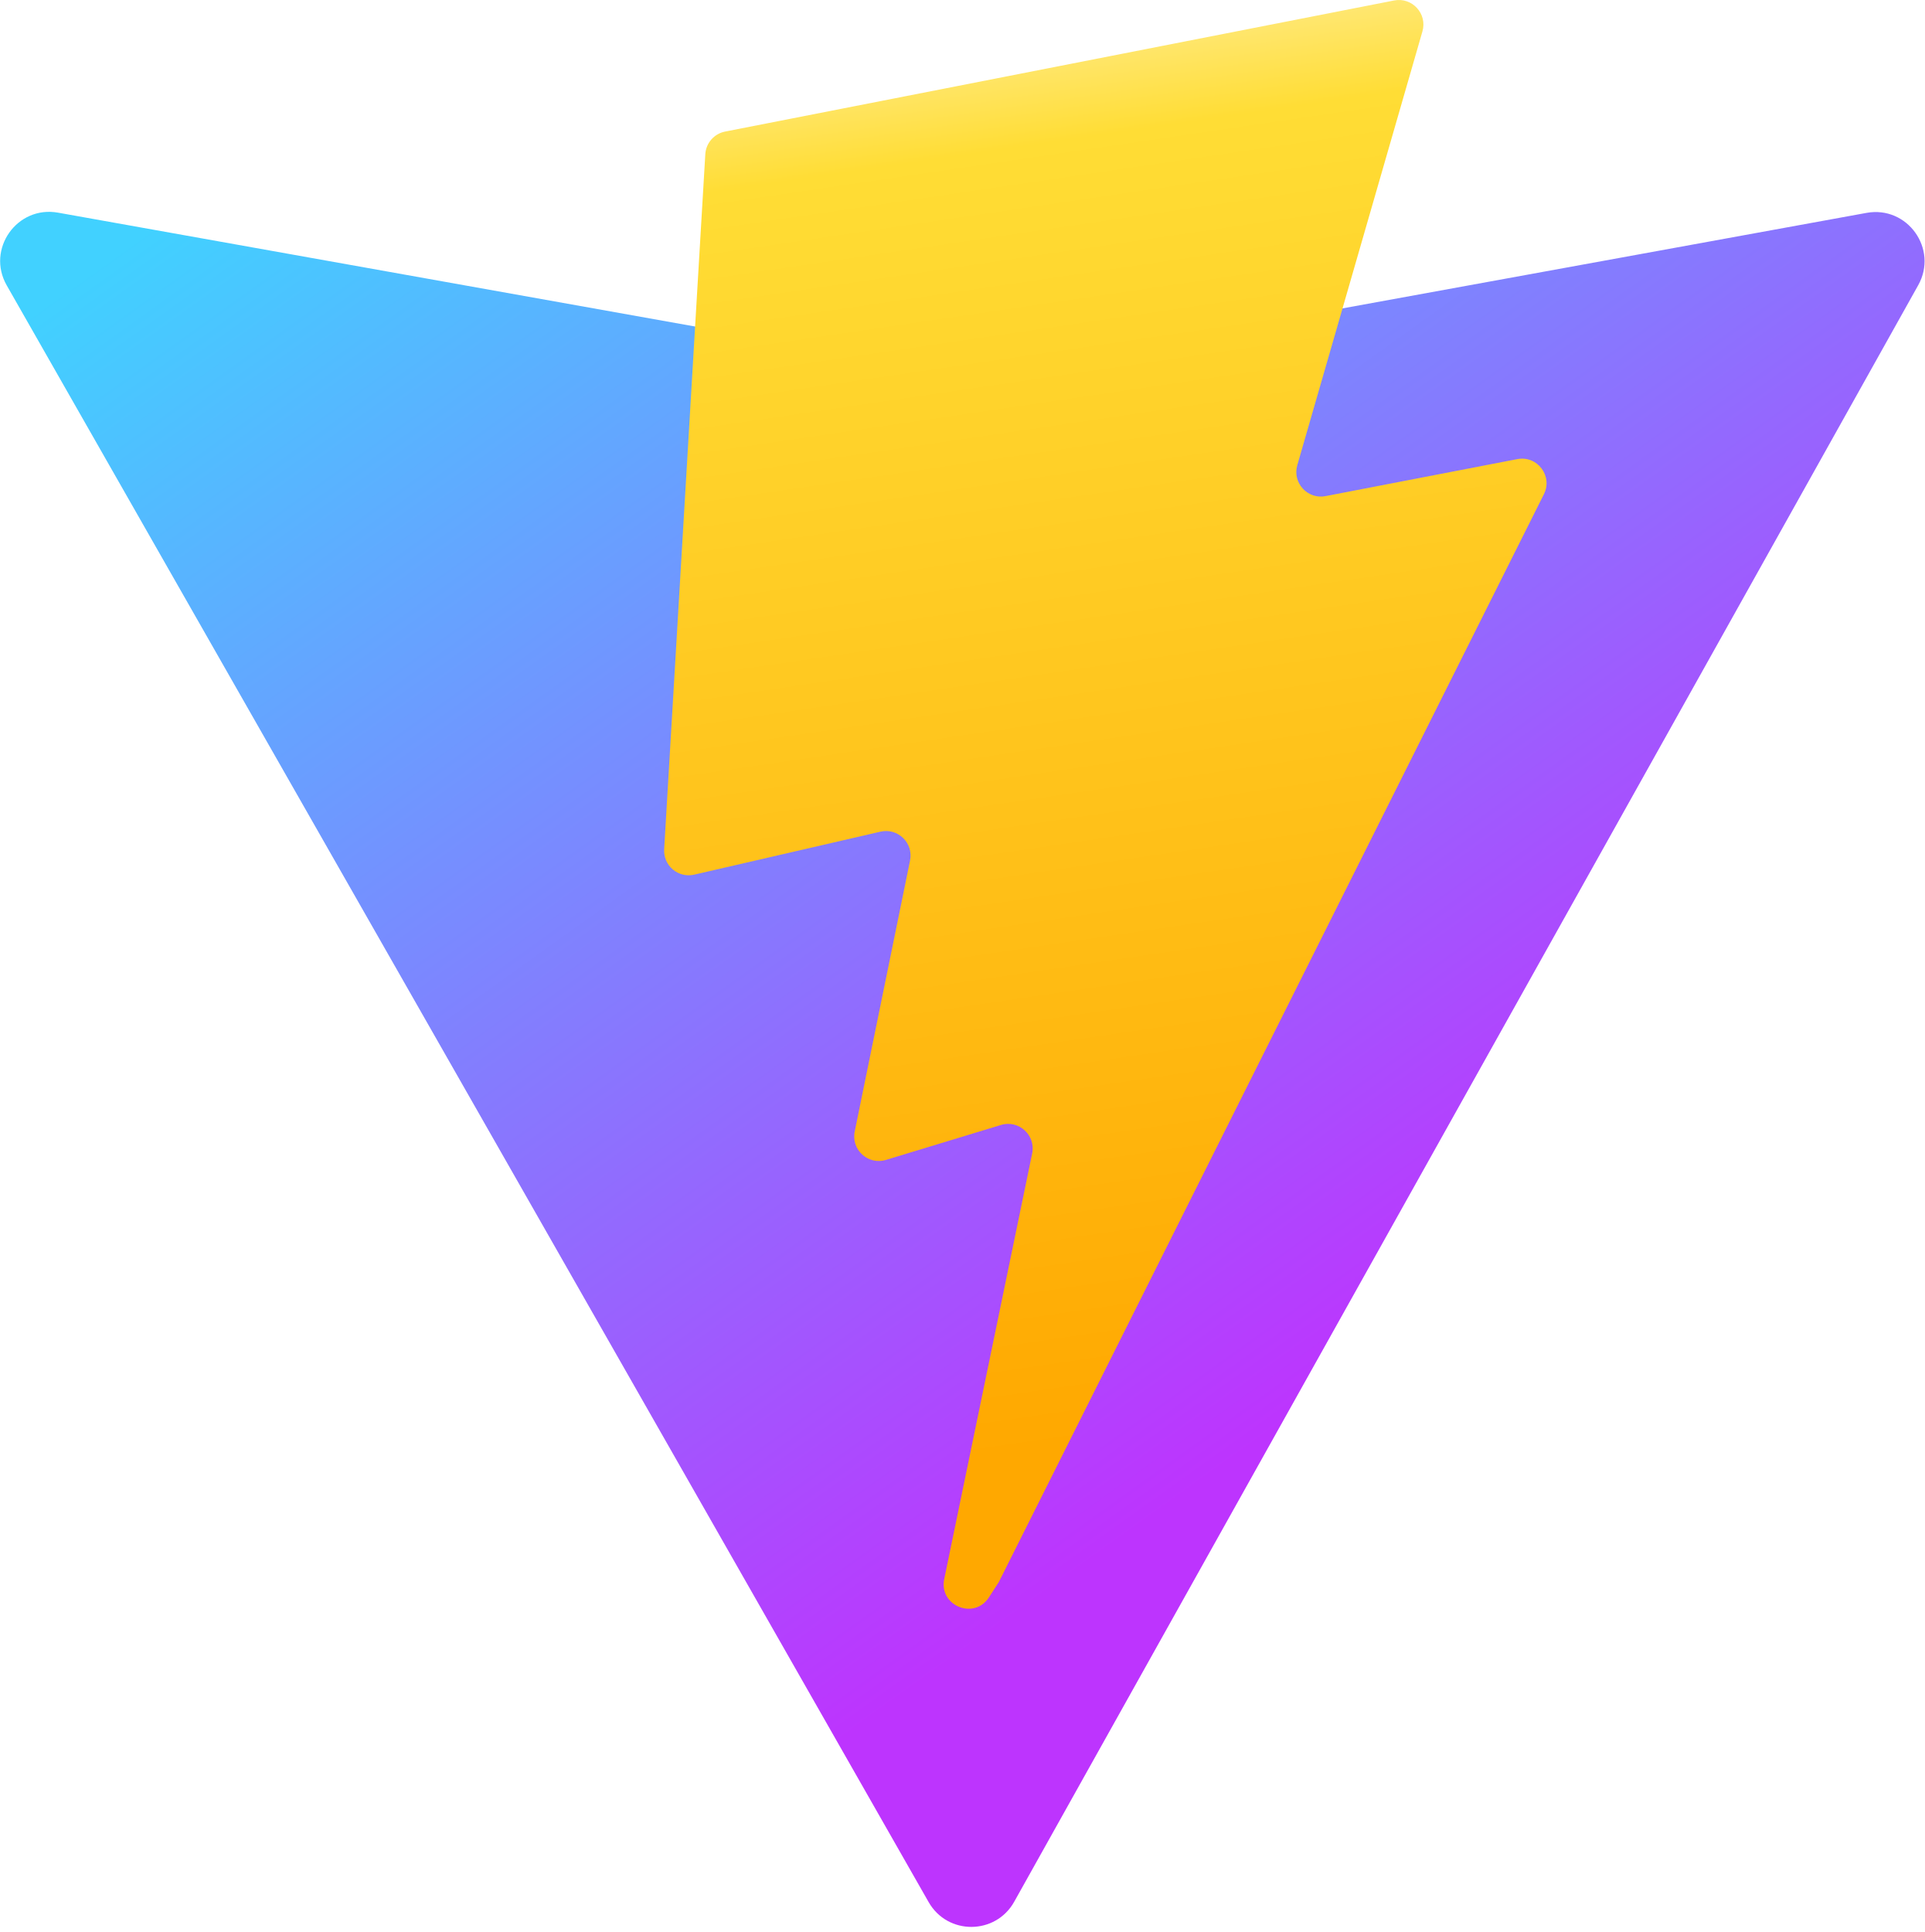
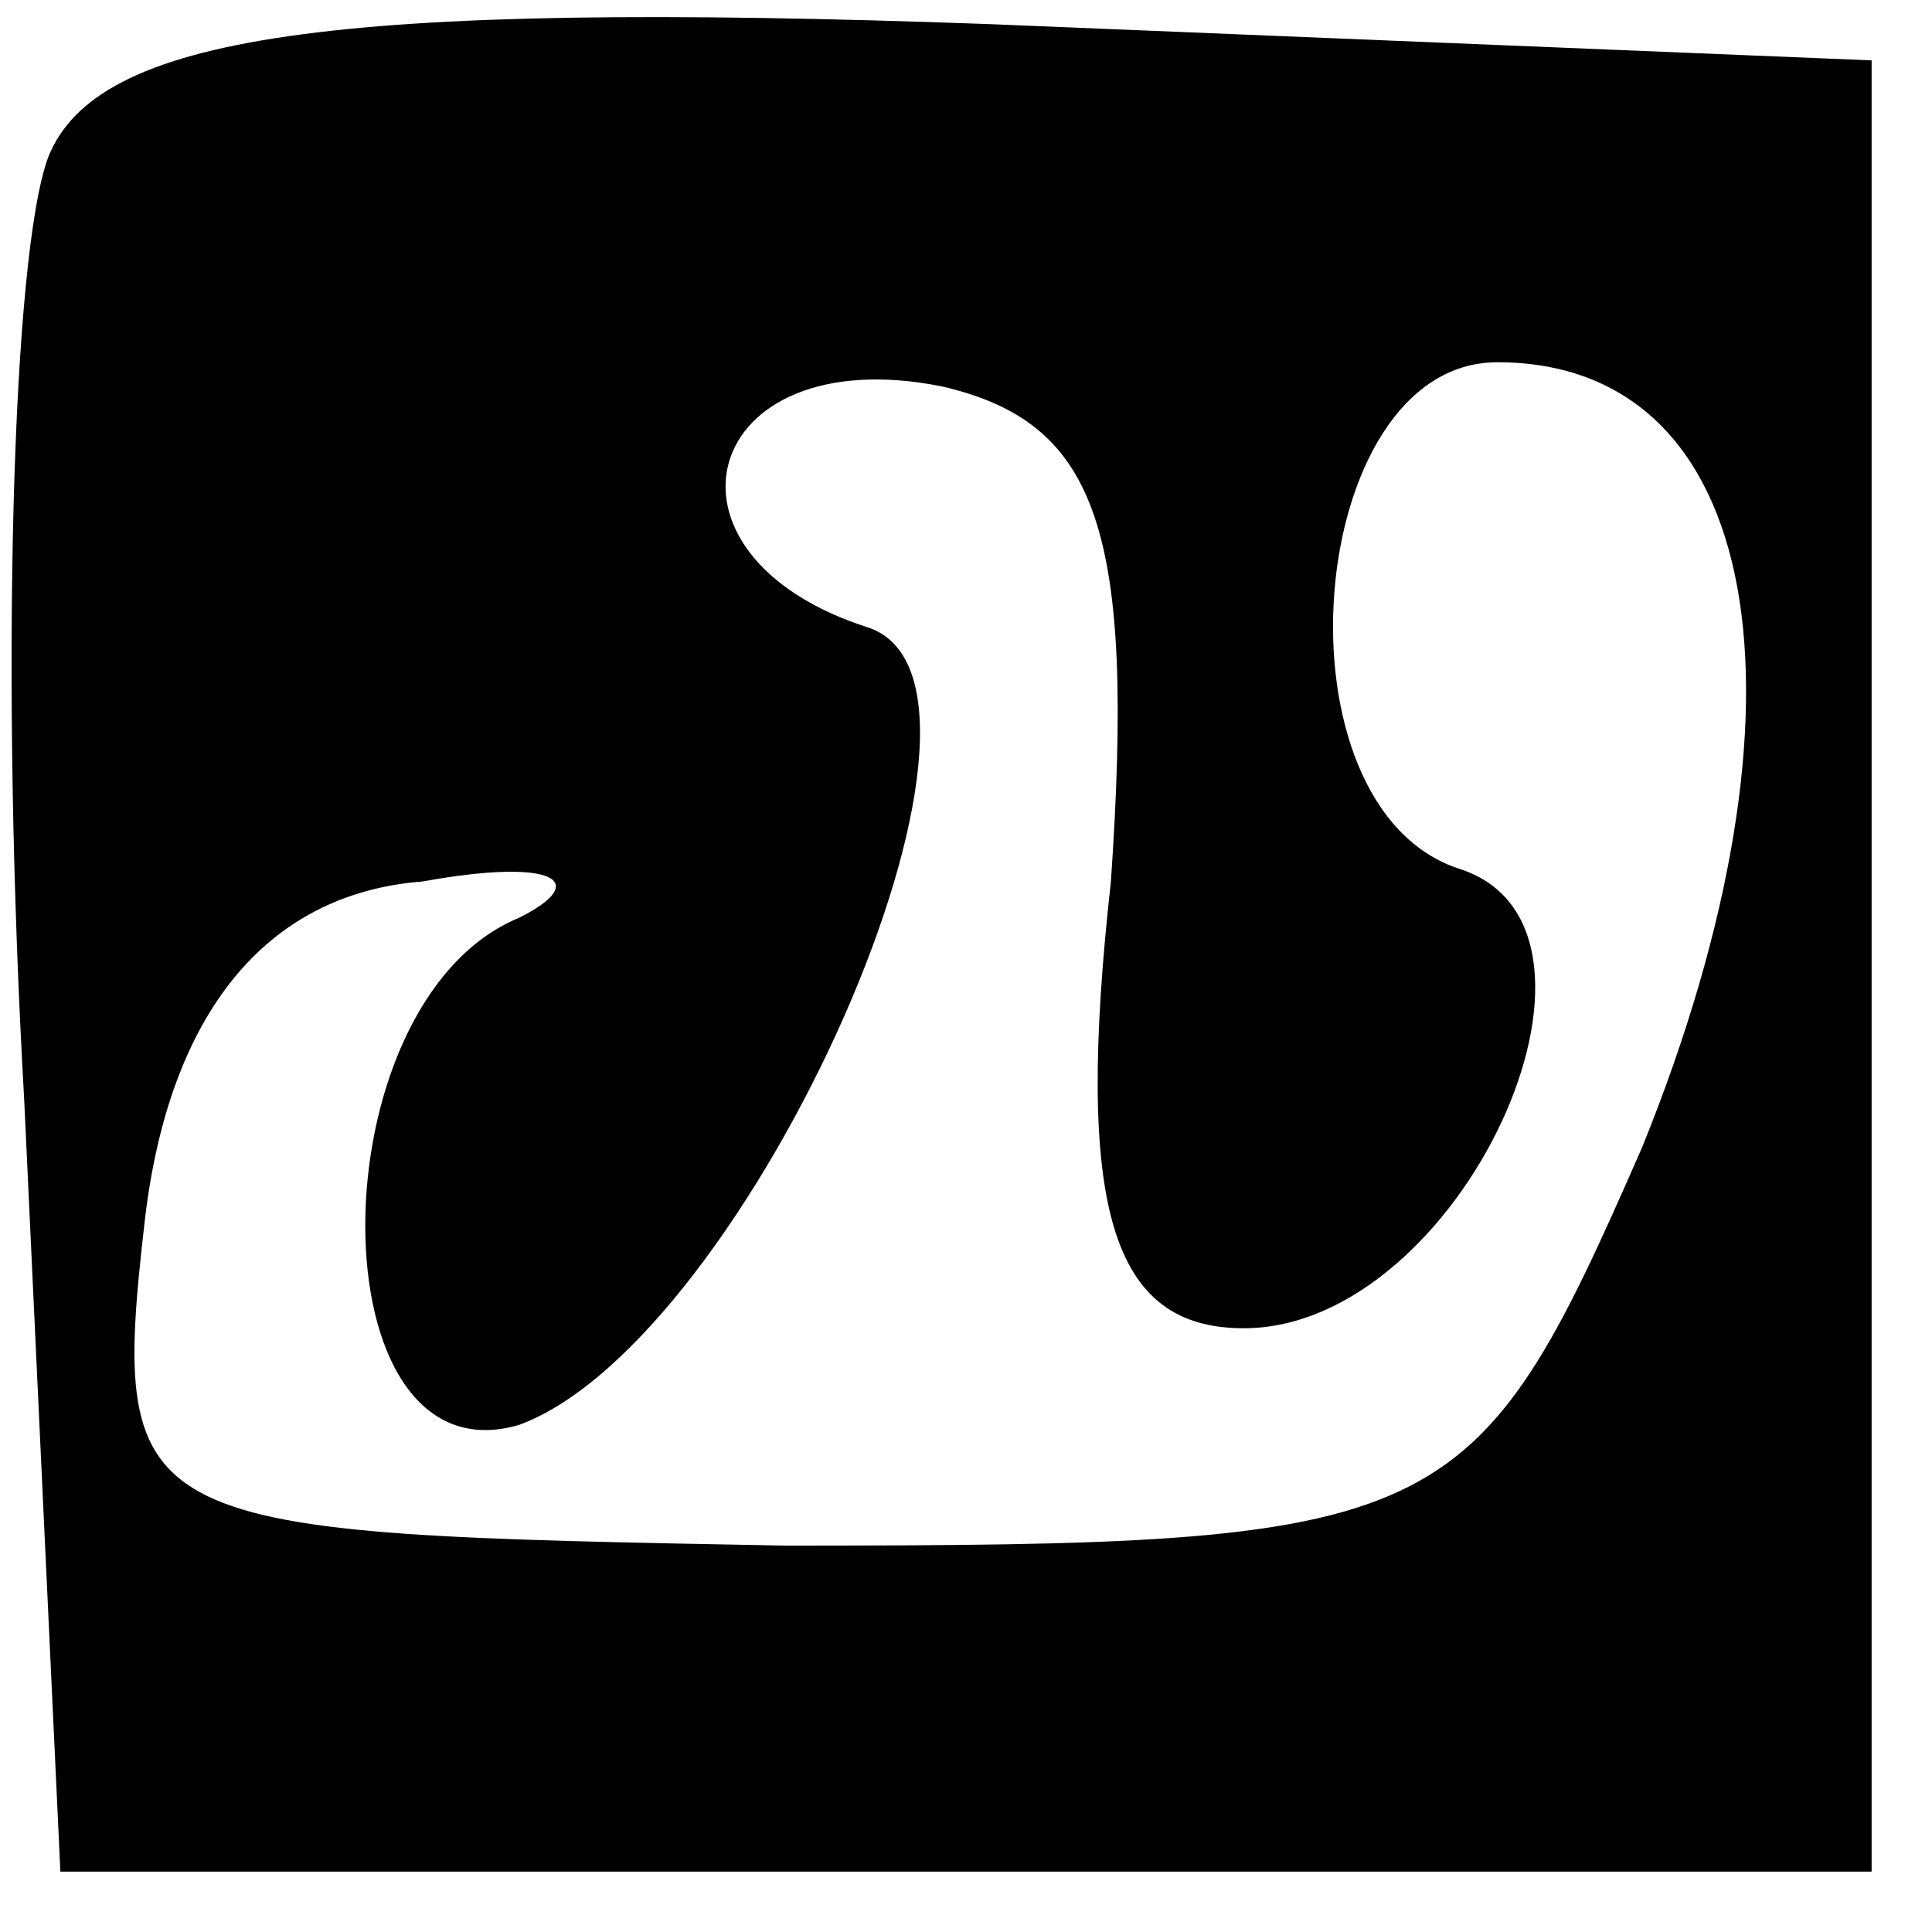
- <svg xmlns="http://www.w3.org/2000/svg" aria-hidden="true" role="img" class="iconify iconify--logos" width="31.88" height="32" preserveAspectRatio="xMidYMid meet" viewBox="0 0 256 257">
-   <defs>
-     <linearGradient id="IconifyId1813088fe1fbc01fb466" x1="-.828%" x2="57.636%" y1="7.652%" y2="78.411%">
-       <stop offset="0%" stop-color="#41D1FF" />
-       <stop offset="100%" stop-color="#BD34FE" />
-     </linearGradient>
-     <linearGradient id="IconifyId1813088fe1fbc01fb467" x1="43.376%" x2="50.316%" y1="2.242%" y2="89.03%">
-       <stop offset="0%" stop-color="#FFEA83" />
-       <stop offset="8.333%" stop-color="#FFDD35" />
-       <stop offset="100%" stop-color="#FFA800" />
-     </linearGradient>
-   </defs>
-   <path fill="url(#IconifyId1813088fe1fbc01fb466)" d="M255.153 37.938L134.897 252.976c-2.483 4.44-8.862 4.466-11.382.048L.875 37.958c-2.746-4.814 1.371-10.646 6.827-9.67l120.385 21.517a6.537 6.537 0 0 0 2.322-.004l117.867-21.483c5.438-.991 9.574 4.796 6.877 9.62Z" />
-   <path fill="url(#IconifyId1813088fe1fbc01fb467)" d="M185.432.063L96.44 17.501a3.268 3.268 0 0 0-2.634 3.014l-5.474 92.456a3.268 3.268 0 0 0 3.997 3.378l24.777-5.718c2.318-.535 4.413 1.507 3.936 3.838l-7.361 36.047c-.495 2.426 1.782 4.5 4.151 3.78l15.304-4.649c2.372-.72 4.652 1.36 4.15 3.788l-11.698 56.621c-.732 3.542 3.979 5.473 5.943 2.437l1.313-2.028l72.516-144.72c1.215-2.423-.88-5.186-3.54-4.672l-25.505 4.922c-2.396.462-4.435-1.77-3.759-4.114l16.646-57.705c.677-2.35-1.37-4.583-3.769-4.113Z" />
+ <svg xmlns="http://www.w3.org/2000/svg" version="1.0" width="16pt" height="16pt" viewBox="0 0 16 16" preserveAspectRatio="xMidYMid meet">
+   <g transform="translate(0,16) scale(0.1,-0.1)" fill="#000000" stroke="none">
+     <path d="M4 147 c-3 -8 -4 -43 -2 -78 l3 -64 75 0 75 0 0 75 0 75 -73 3 c-55 2 -74 -1 -78 -11z m88 -60 c-3 -27 0 -37 11 -37 18 0 33 33 18 38 -16 5 -13 42 3 42 22 0 27 -28 12 -65 -14 -32 -16 -33 -71 -33 -54 1 -56 1 -53 27 2 17 10 27 23 28 11 2 14 0 8 -3 -17 -7 -17 -47 0 -42 19 7 43 61 29 66 -19 6 -14 24 6 20 13 -3 16 -12 14 -41z" />
+   </g>
</svg>
